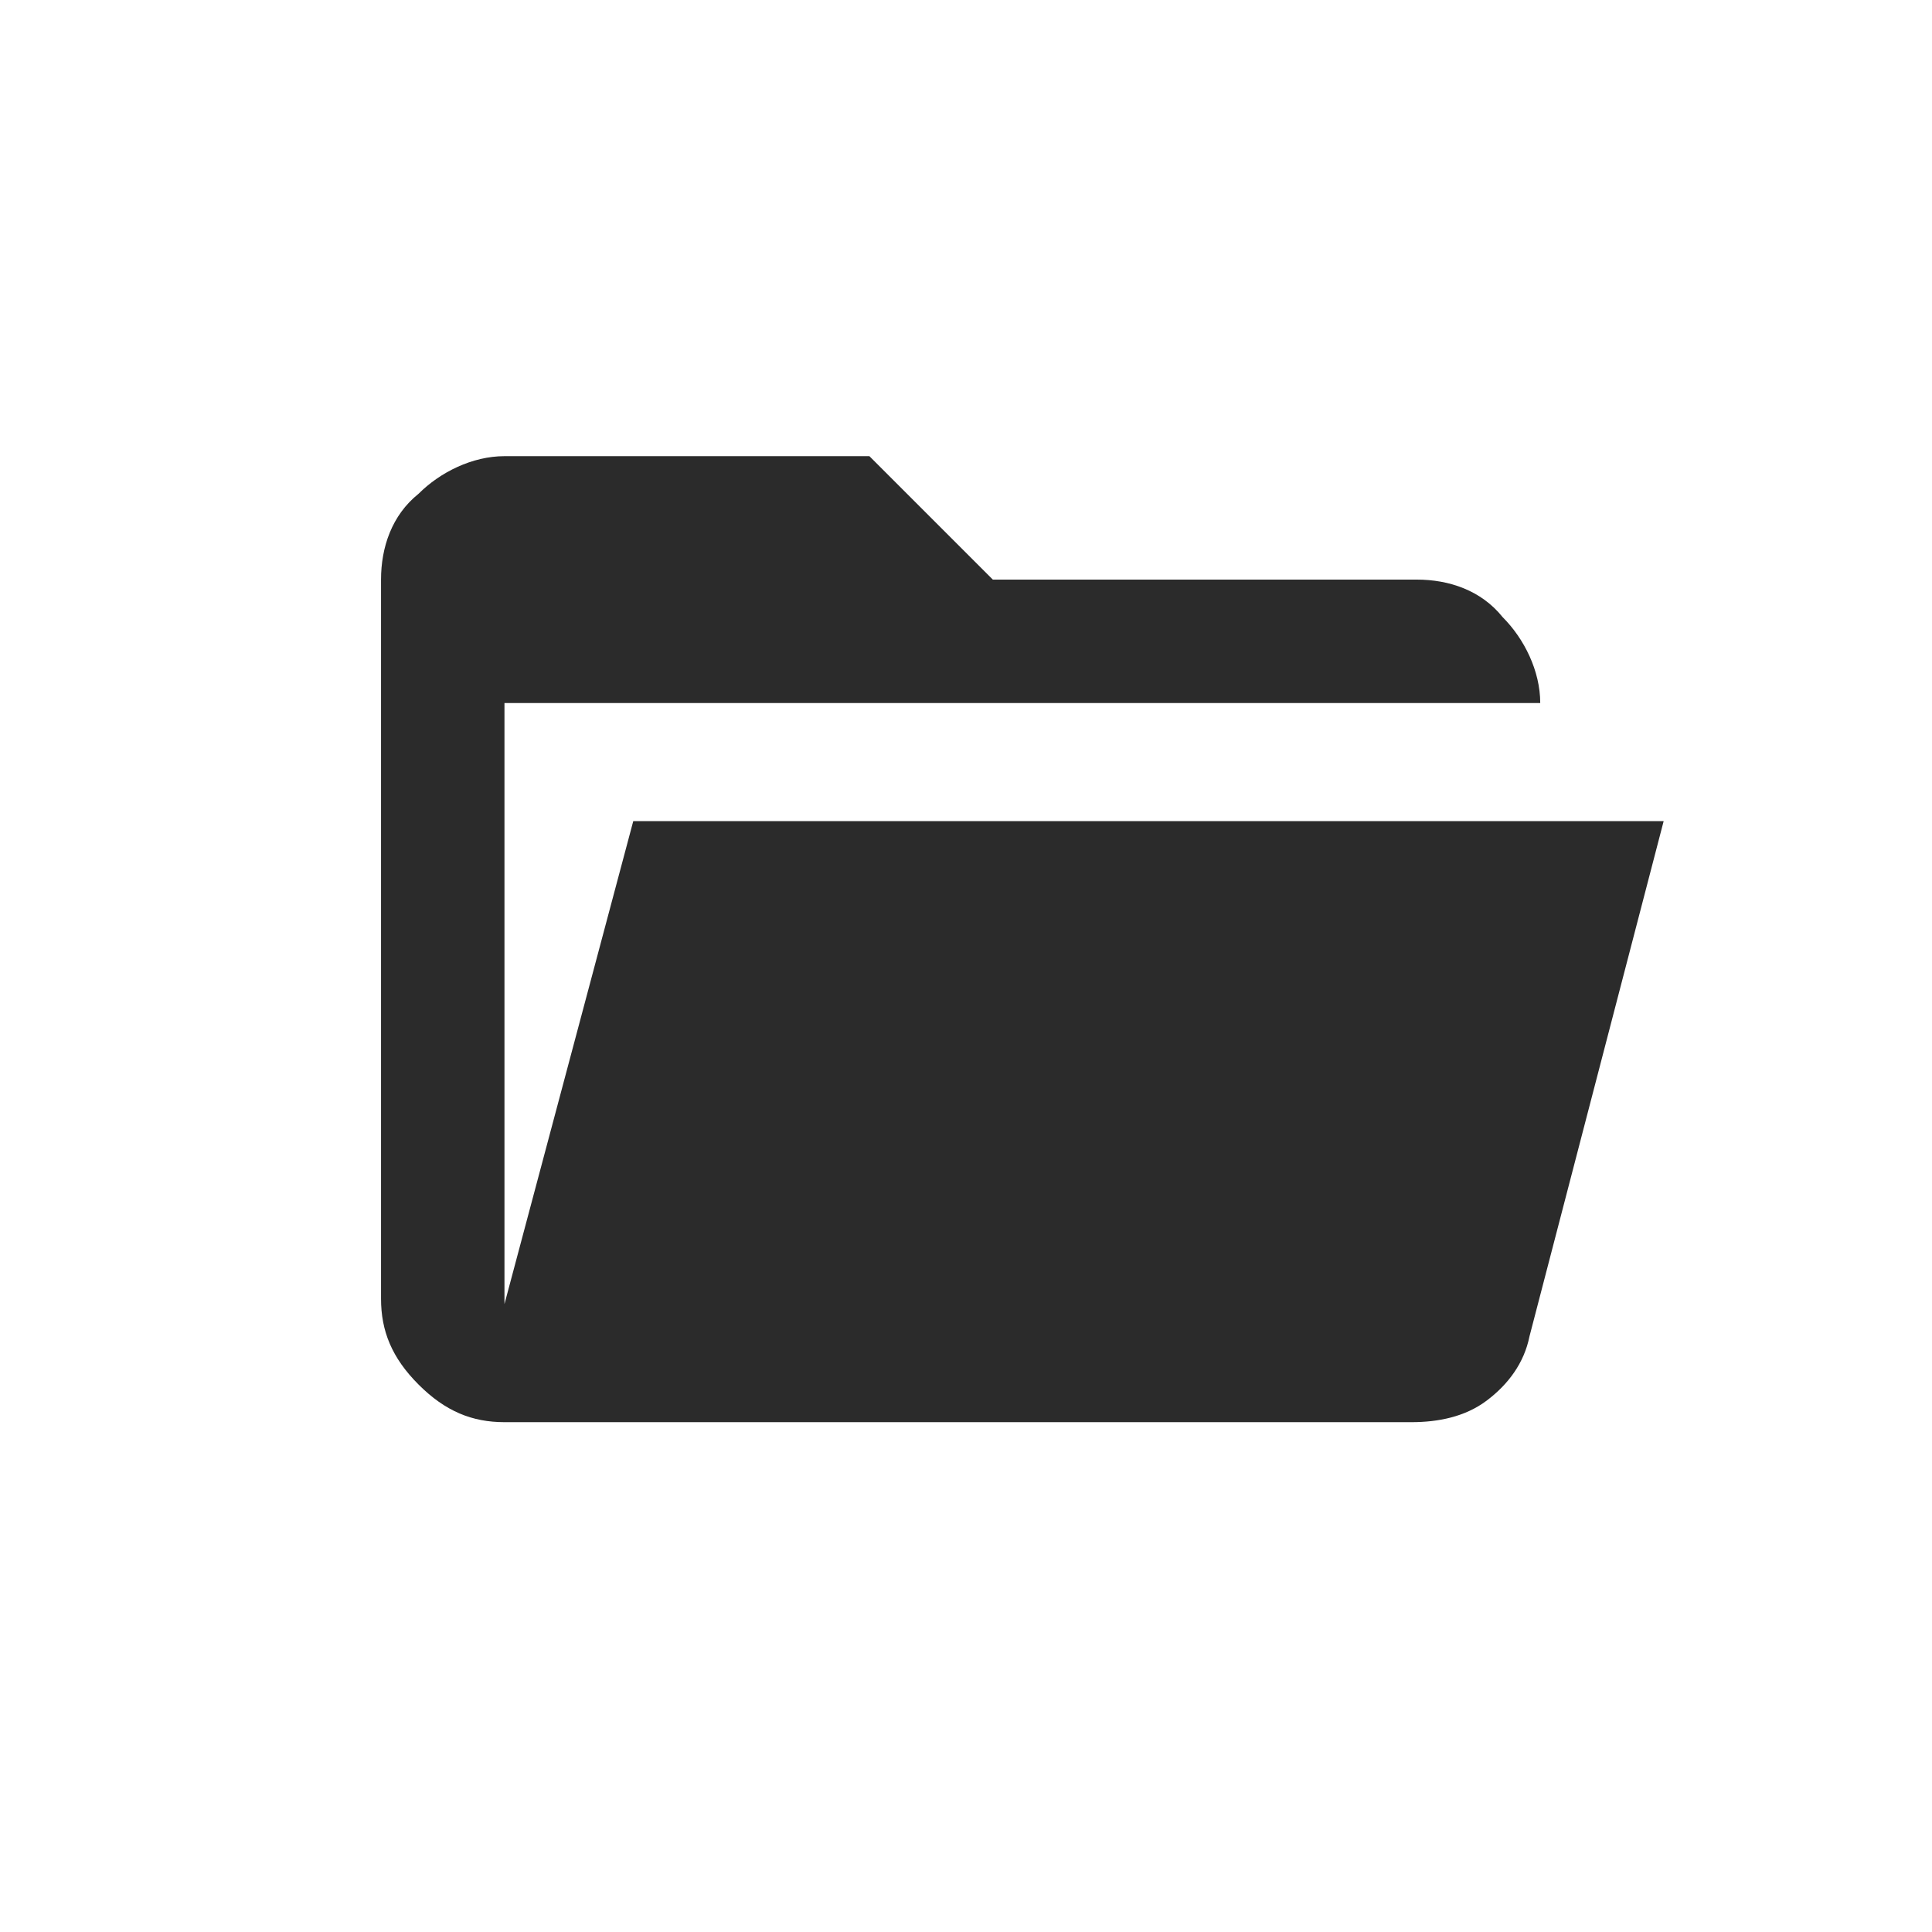
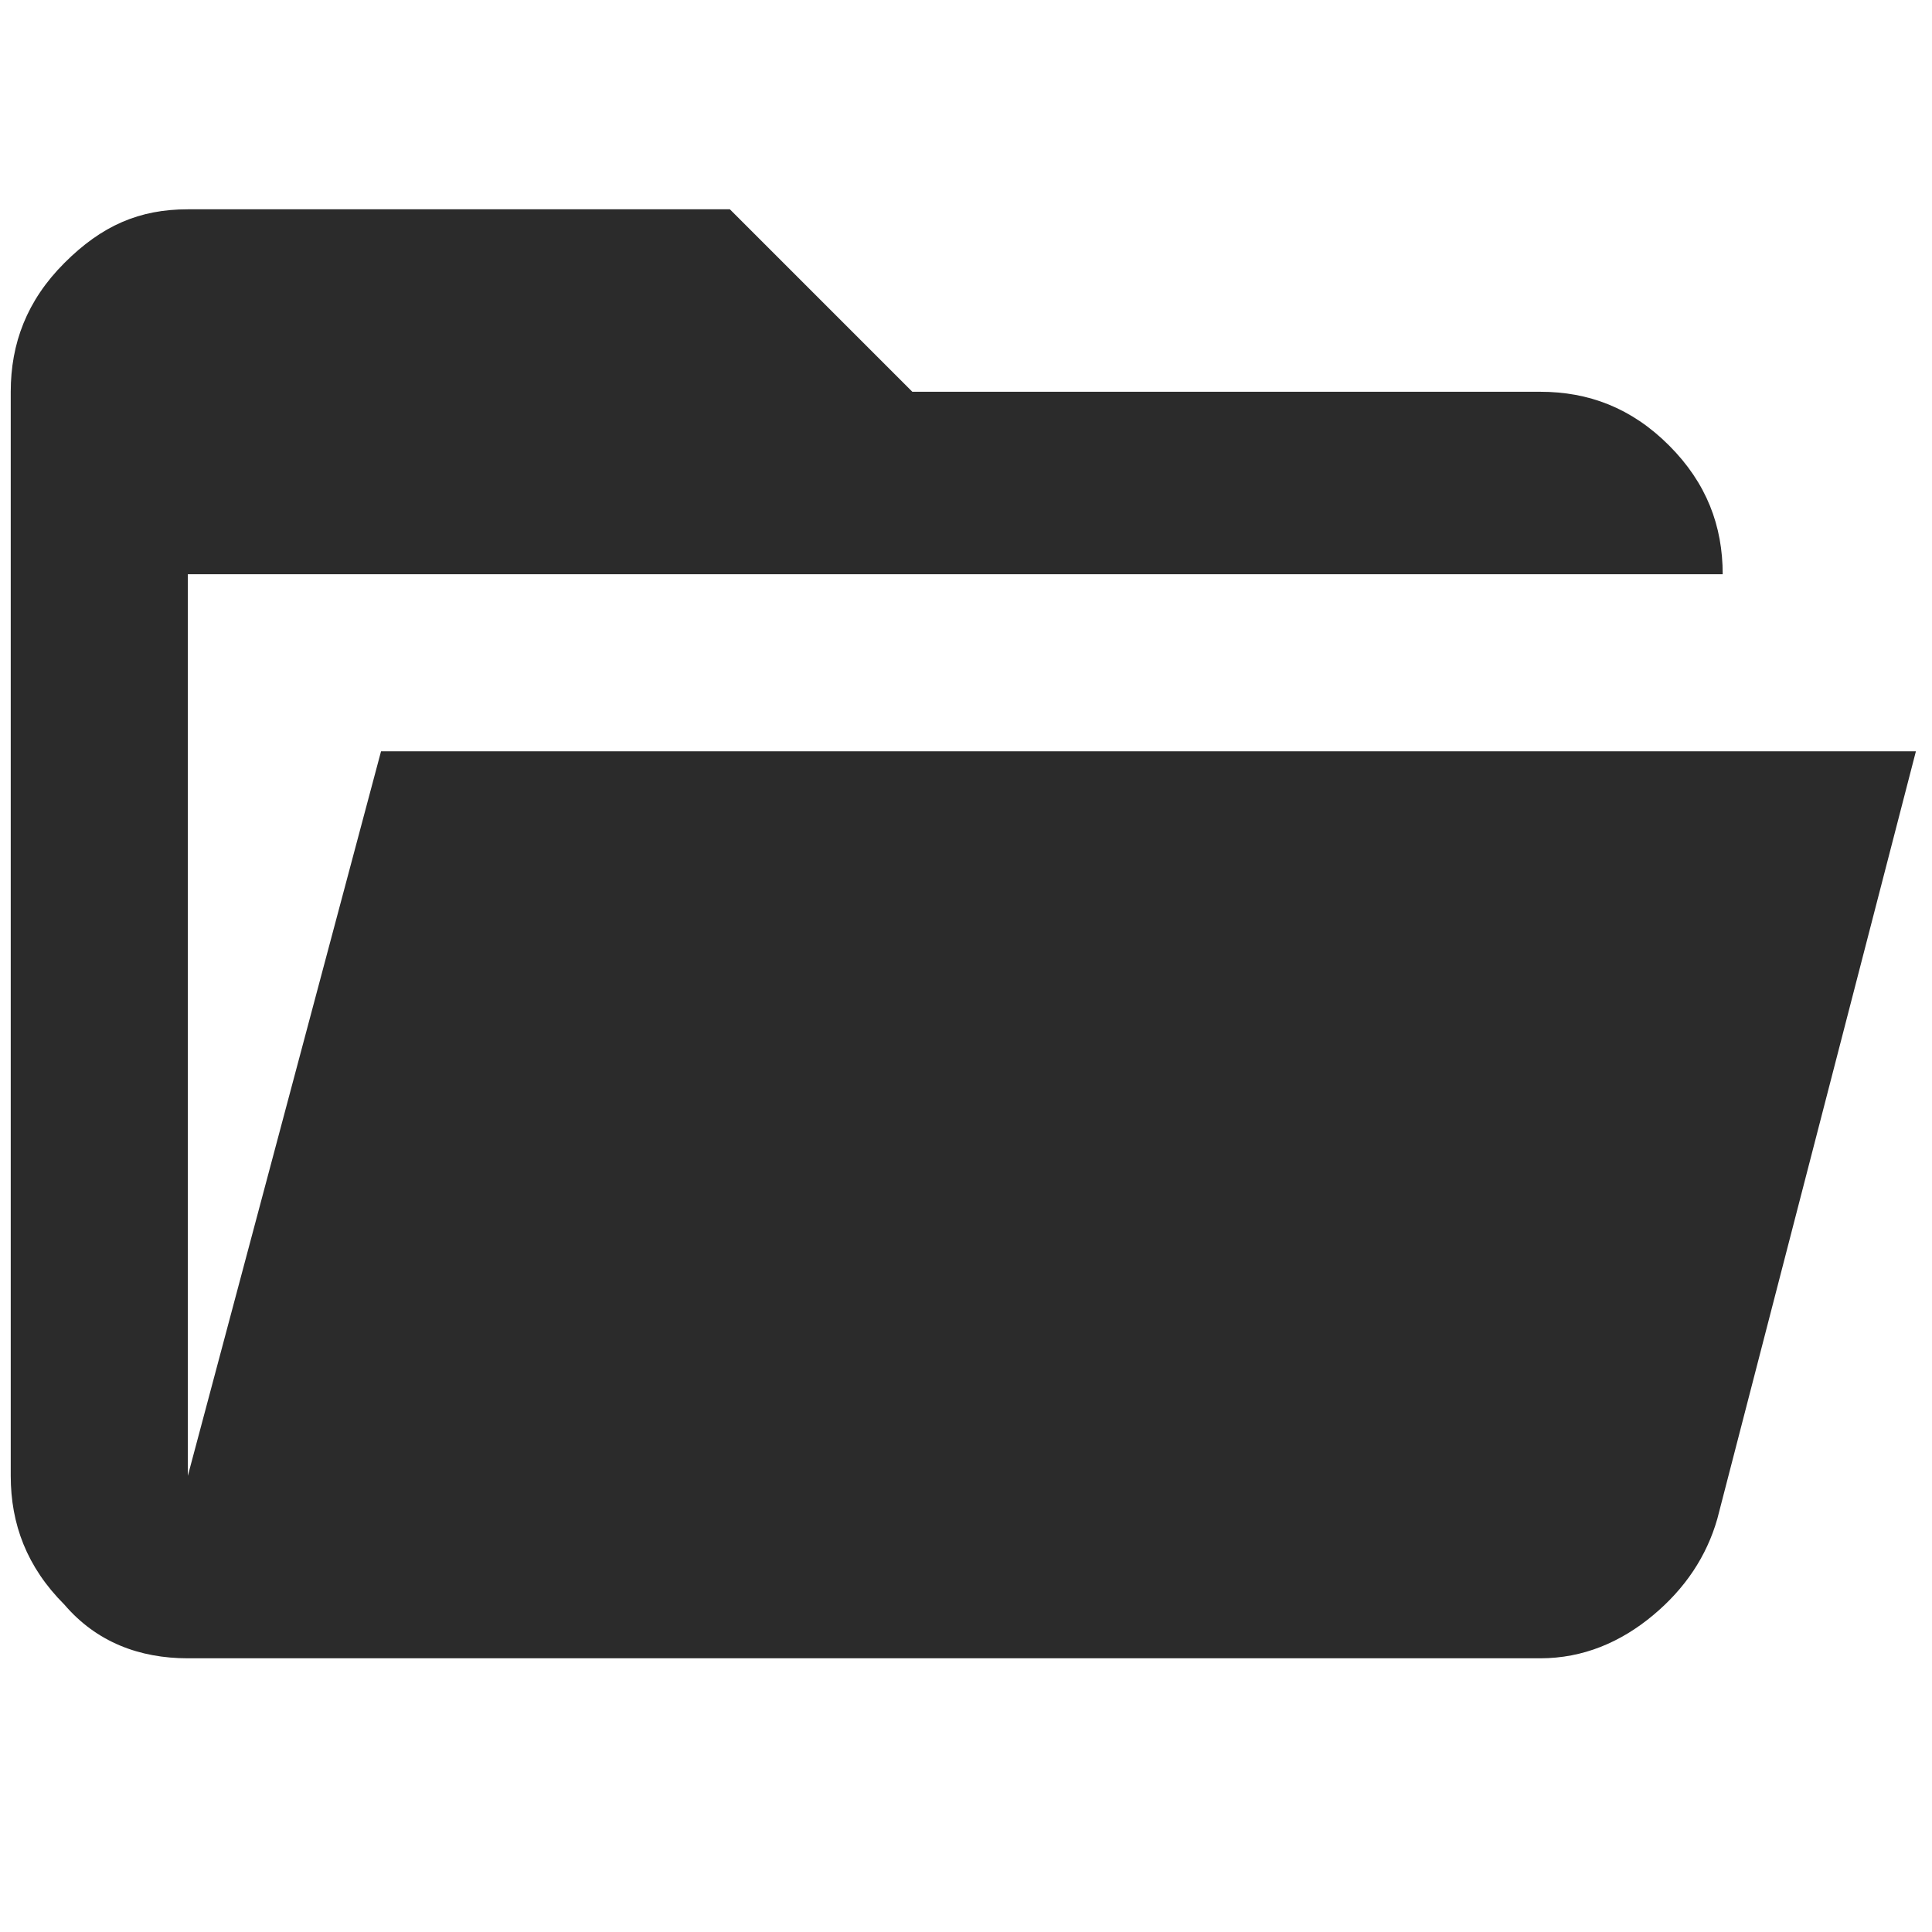
<svg xmlns="http://www.w3.org/2000/svg" version="1.1" id="Layer_1" x="0px" y="0px" viewBox="0 0 36 36" style="enable-background:new 0 0 36 36;" xml:space="preserve">
  <style type="text/css">
- 	.st0{fill:#2B2B2B;}
+ 	.st0{display:none;}
+ 	.st1{display:inline;fill:#2B2B2B;}
+ 	.st2{fill:#2B2B2B;}
</style>
-   <g>
-     <path class="st0" d="M26.3,26.5H9.4c-0.6,0-1.1-0.2-1.6-0.7s-0.7-1-0.7-1.6V10.8c0-0.6,0.2-1.2,0.7-1.6c0.4-0.4,1-0.7,1.6-0.7h6.8   l2.3,2.3h7.9c0.6,0,1.2,0.2,1.6,0.7c0.4,0.4,0.7,1,0.7,1.6H9.4v11.2l2.4-9H31l-2.5,9.6c-0.1,0.5-0.4,0.9-0.8,1.2   S26.8,26.5,26.3,26.5z" />
+   <g class="st0">
+     <path class="st1" d="M11,11.3L22.2,0.1v35.8L11,24.8H2V11.5h9V11.3z M30.9,23.4c-1,1.6-2.4,2.8-4.2,3.6V9.1c1.8,0.8,3.2,2,4.2,3.6   s1.6,3.4,1.6,5.4C32.3,20,31.9,21.8,30.9,23.4z" />
  </g>
+   <g class="st0">
+     <path class="st1" d="M33.6,29.1v1.8H2.8v-1.8l3.4-3.4V15.4c0-2.7,0.8-5.1,2.4-7.2c1.6-2.1,3.6-3.5,6.1-4.3V3.4c0-0.9,0.3-1.7,1-2.4   c0.7-0.7,1.5-1,2.4-1s1.8,0.3,2.4,1c0.7,0.7,1,1.5,1,2.4V4c2.5,0.7,4.6,2.2,6.1,4.3c1.6,2.1,2.4,4.5,2.4,7.2v10.3L33.6,29.1z    M21.6,32.5c0,1-0.3,1.8-1,2.4c-0.7,0.7-1.5,1-2.4,1s-1.8-0.3-2.4-1c-0.7-0.7-1-1.5-1-2.4H21.6z" />
+   </g>
+   <g class="st0">
+     <path class="st1" d="M25.2,31.3H0.1v-3.5L0.2,27c0.1-0.6,0.3-1.2,0.7-1.8C1.4,24.4,2,23.6,2.8,23c1-0.7,2.2-1.3,3.7-1.8   c1.7-0.5,3.8-0.8,6.1-0.8c3.7,0,6.6,0.6,8.8,1.8c1.6,0.9,2.7,2.1,3.3,3.5c0.3,0.7,0.4,1.3,0.4,1.8V31.3z M18.9,10.7   c0-1.3-0.4-2.5-1.1-3.5c-0.7-1-1.7-1.8-2.8-2.3s-2.4-0.6-3.6-0.4S9.1,5.3,8.2,6.2c-0.9,0.9-1.5,2-1.7,3.2s-0.1,2.5,0.4,3.6   c0.5,1.1,1.3,2.1,2.3,2.8c1,0.7,2.2,1.1,3.5,1.1c1.7,0,3.2-0.6,4.5-1.8C18.3,13.9,18.9,12.4,18.9,10.7z M23.4,4.4   c-1.3,0-2.4,0.4-3.4,1.1c1.1,1.6,1.7,3.3,1.7,5.2c0,1.9-0.6,3.6-1.7,5.2c1,0.7,2.2,1.1,3.4,1.1c1.7,0,3.2-0.6,4.5-1.8   c1.2-1.2,1.8-2.7,1.8-4.5c0-1.7-0.6-3.2-1.8-4.5C26.6,5,25.1,4.4,23.4,4.4z M25.1,20.5c1.1,0.9,2,2,2.6,3.2c0.6,1.3,1,2.6,1.1,4   v3.5h7.1v-3.5l-0.1-0.7c-0.1-0.6-0.3-1.1-0.6-1.7c-0.4-0.8-1-1.5-1.7-2c-0.8-0.8-1.9-1.4-3.2-1.8C28.9,21,27.1,20.7,25.1,20.5z" />
+   </g>
+   <g class="st0">
+     <path class="st1" d="M34.9,4.7c0.7,0.7,1.1,1.6,1.1,2.6v21.5c0,1-0.4,1.9-1.1,2.6c-0.7,0.7-1.5,1.1-2.5,1.1H3.7   c-1,0-1.8-0.3-2.5-1.1c-0.7-0.7-1.1-1.6-1.1-2.6V7.3c0-1,0.4-1.9,1.1-2.6C1.9,4,2.7,3.7,3.7,3.7h28.7C33.4,3.7,34.2,4,34.9,4.7z    M32.4,7.3l-14.4,9l-14.4-9v3.6L18,19.8l14.4-8.9V7.3z" />
+   </g>
+   <path class="st2" d="M28.7,30.9H3.5c-0.9,0-1.7-0.3-2.3-1c-0.7-0.7-1-1.5-1-2.4V7.3c0-0.9,0.3-1.7,1-2.4c0.7-0.7,1.4-1,2.3-1h10.1  L17,7.3h11.7c0.9,0,1.7,0.3,2.4,1c0.7,0.7,1,1.5,1,2.4H3.5v16.8L7.1,14h28.6L32,28.3c-0.2,0.7-0.6,1.3-1.2,1.8  C30.2,30.6,29.5,30.9,28.7,30.9z" />
</svg>
